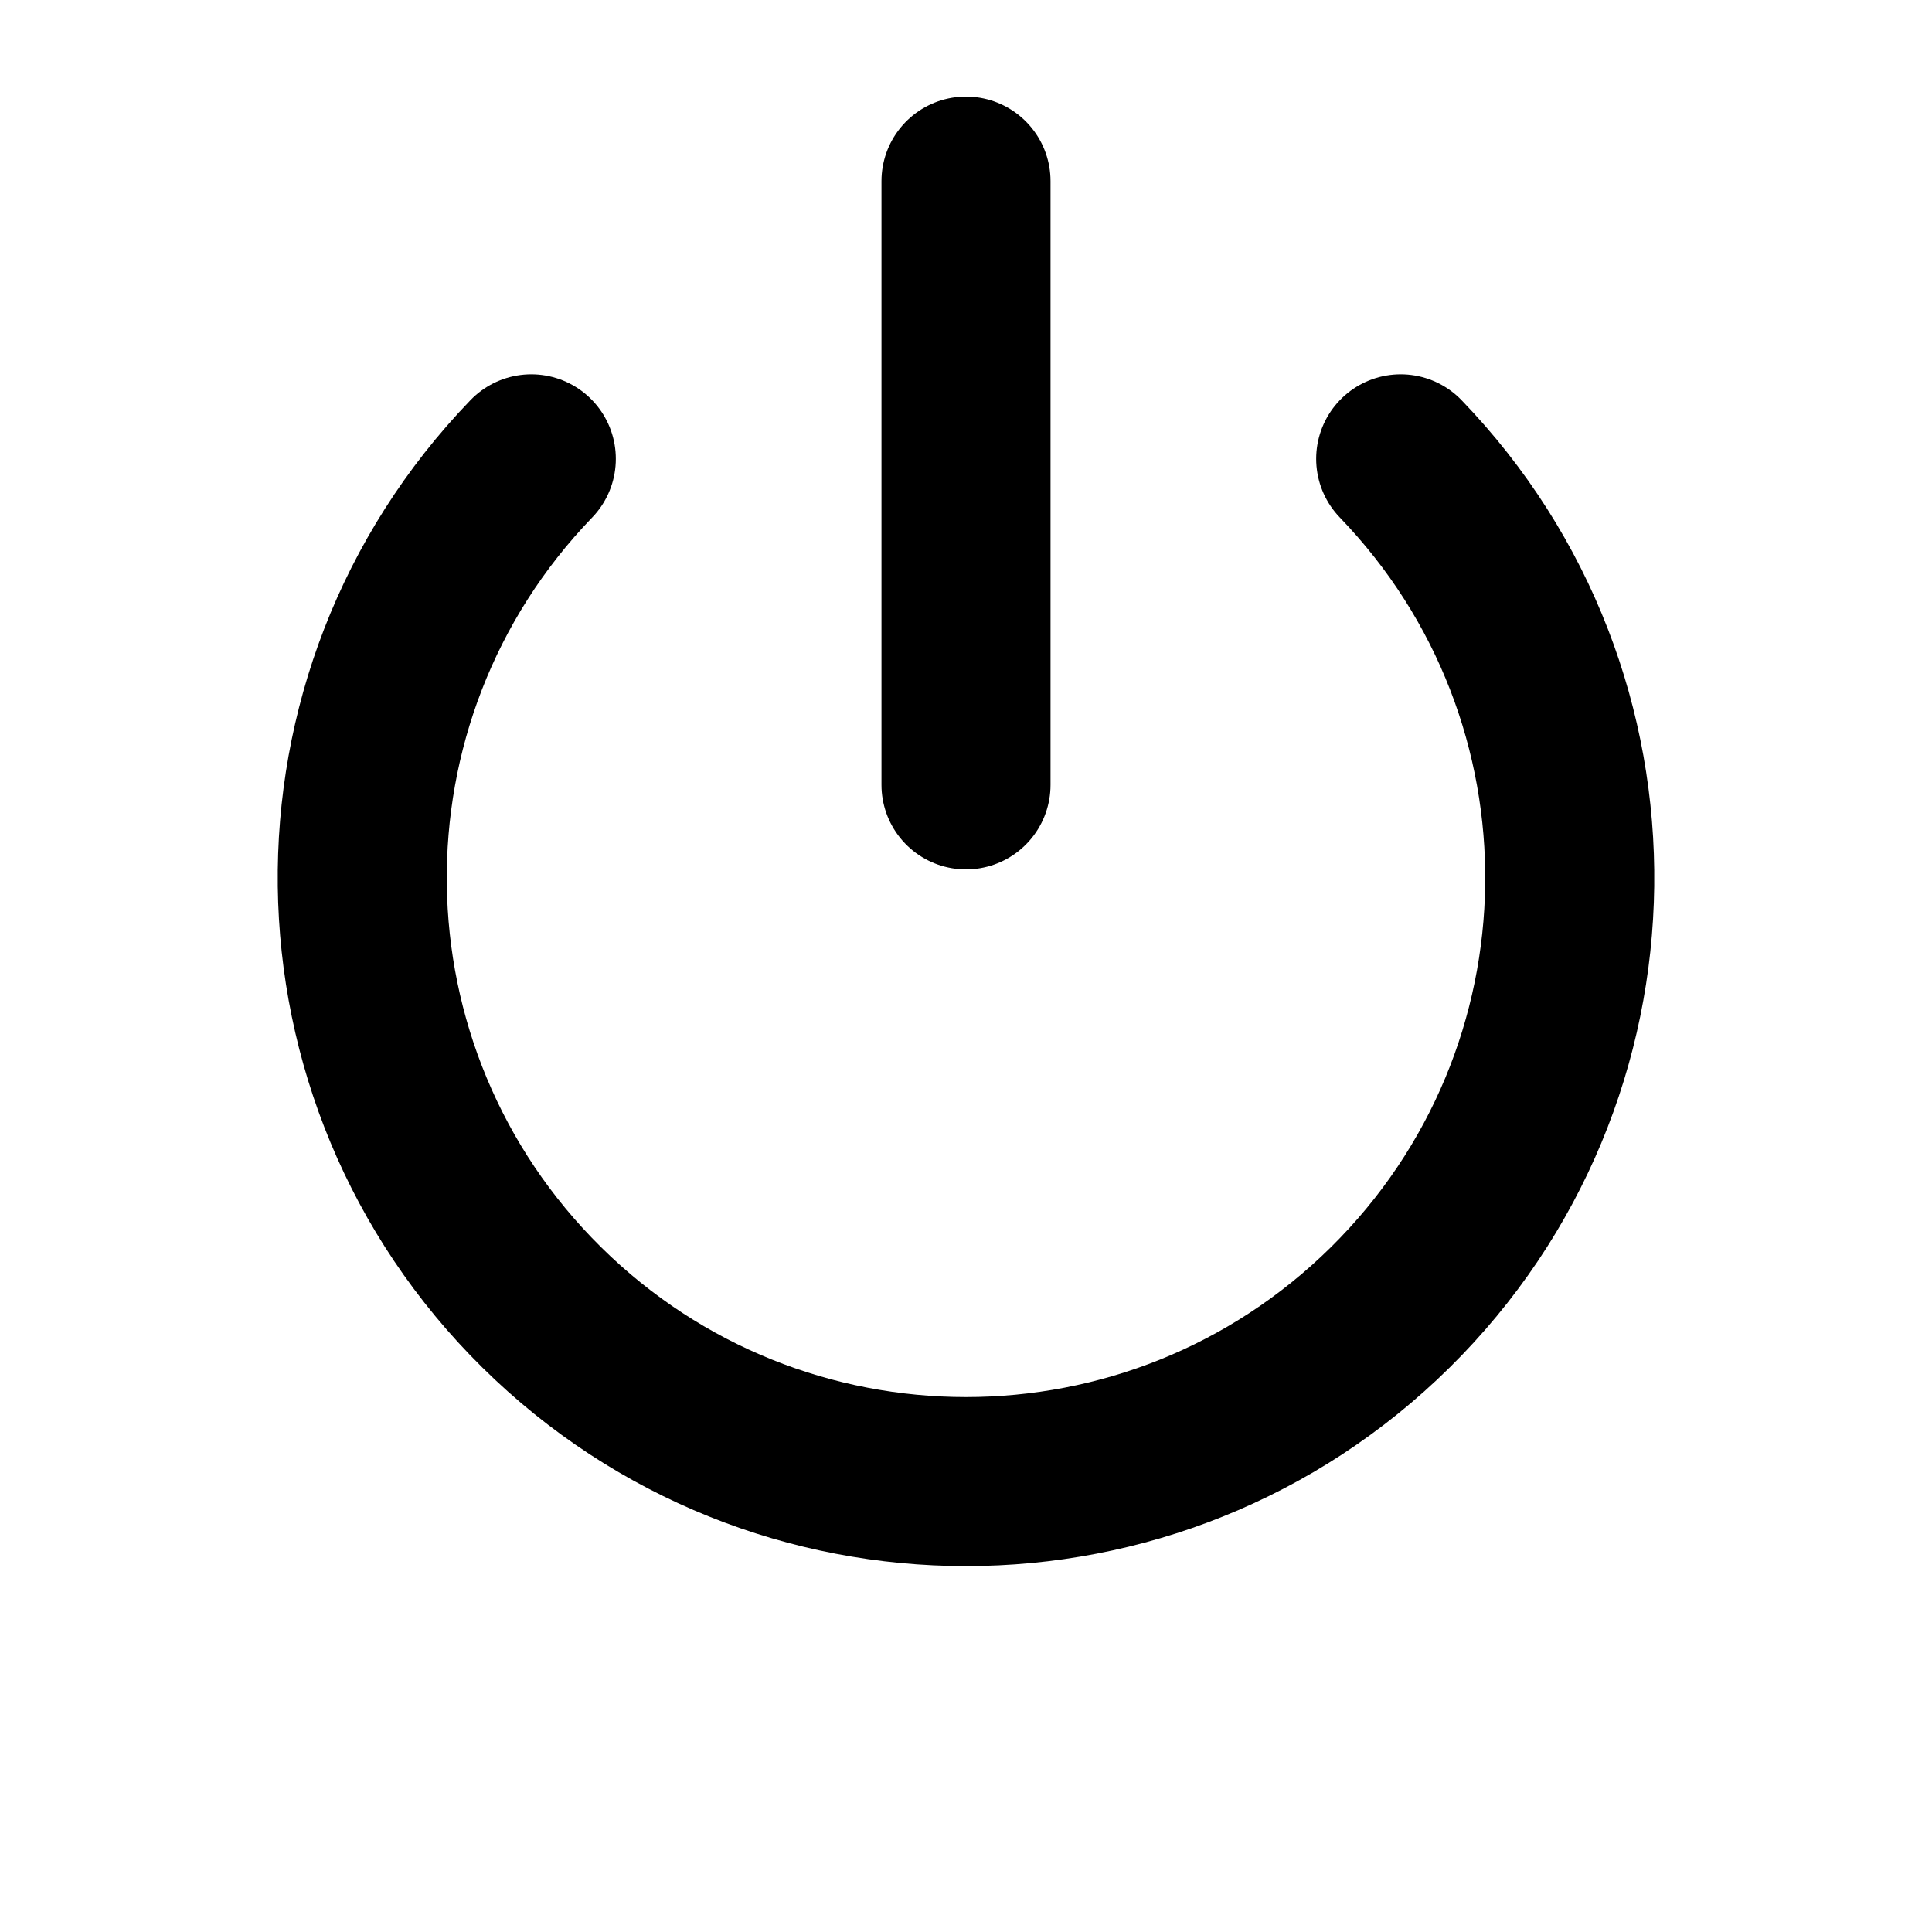
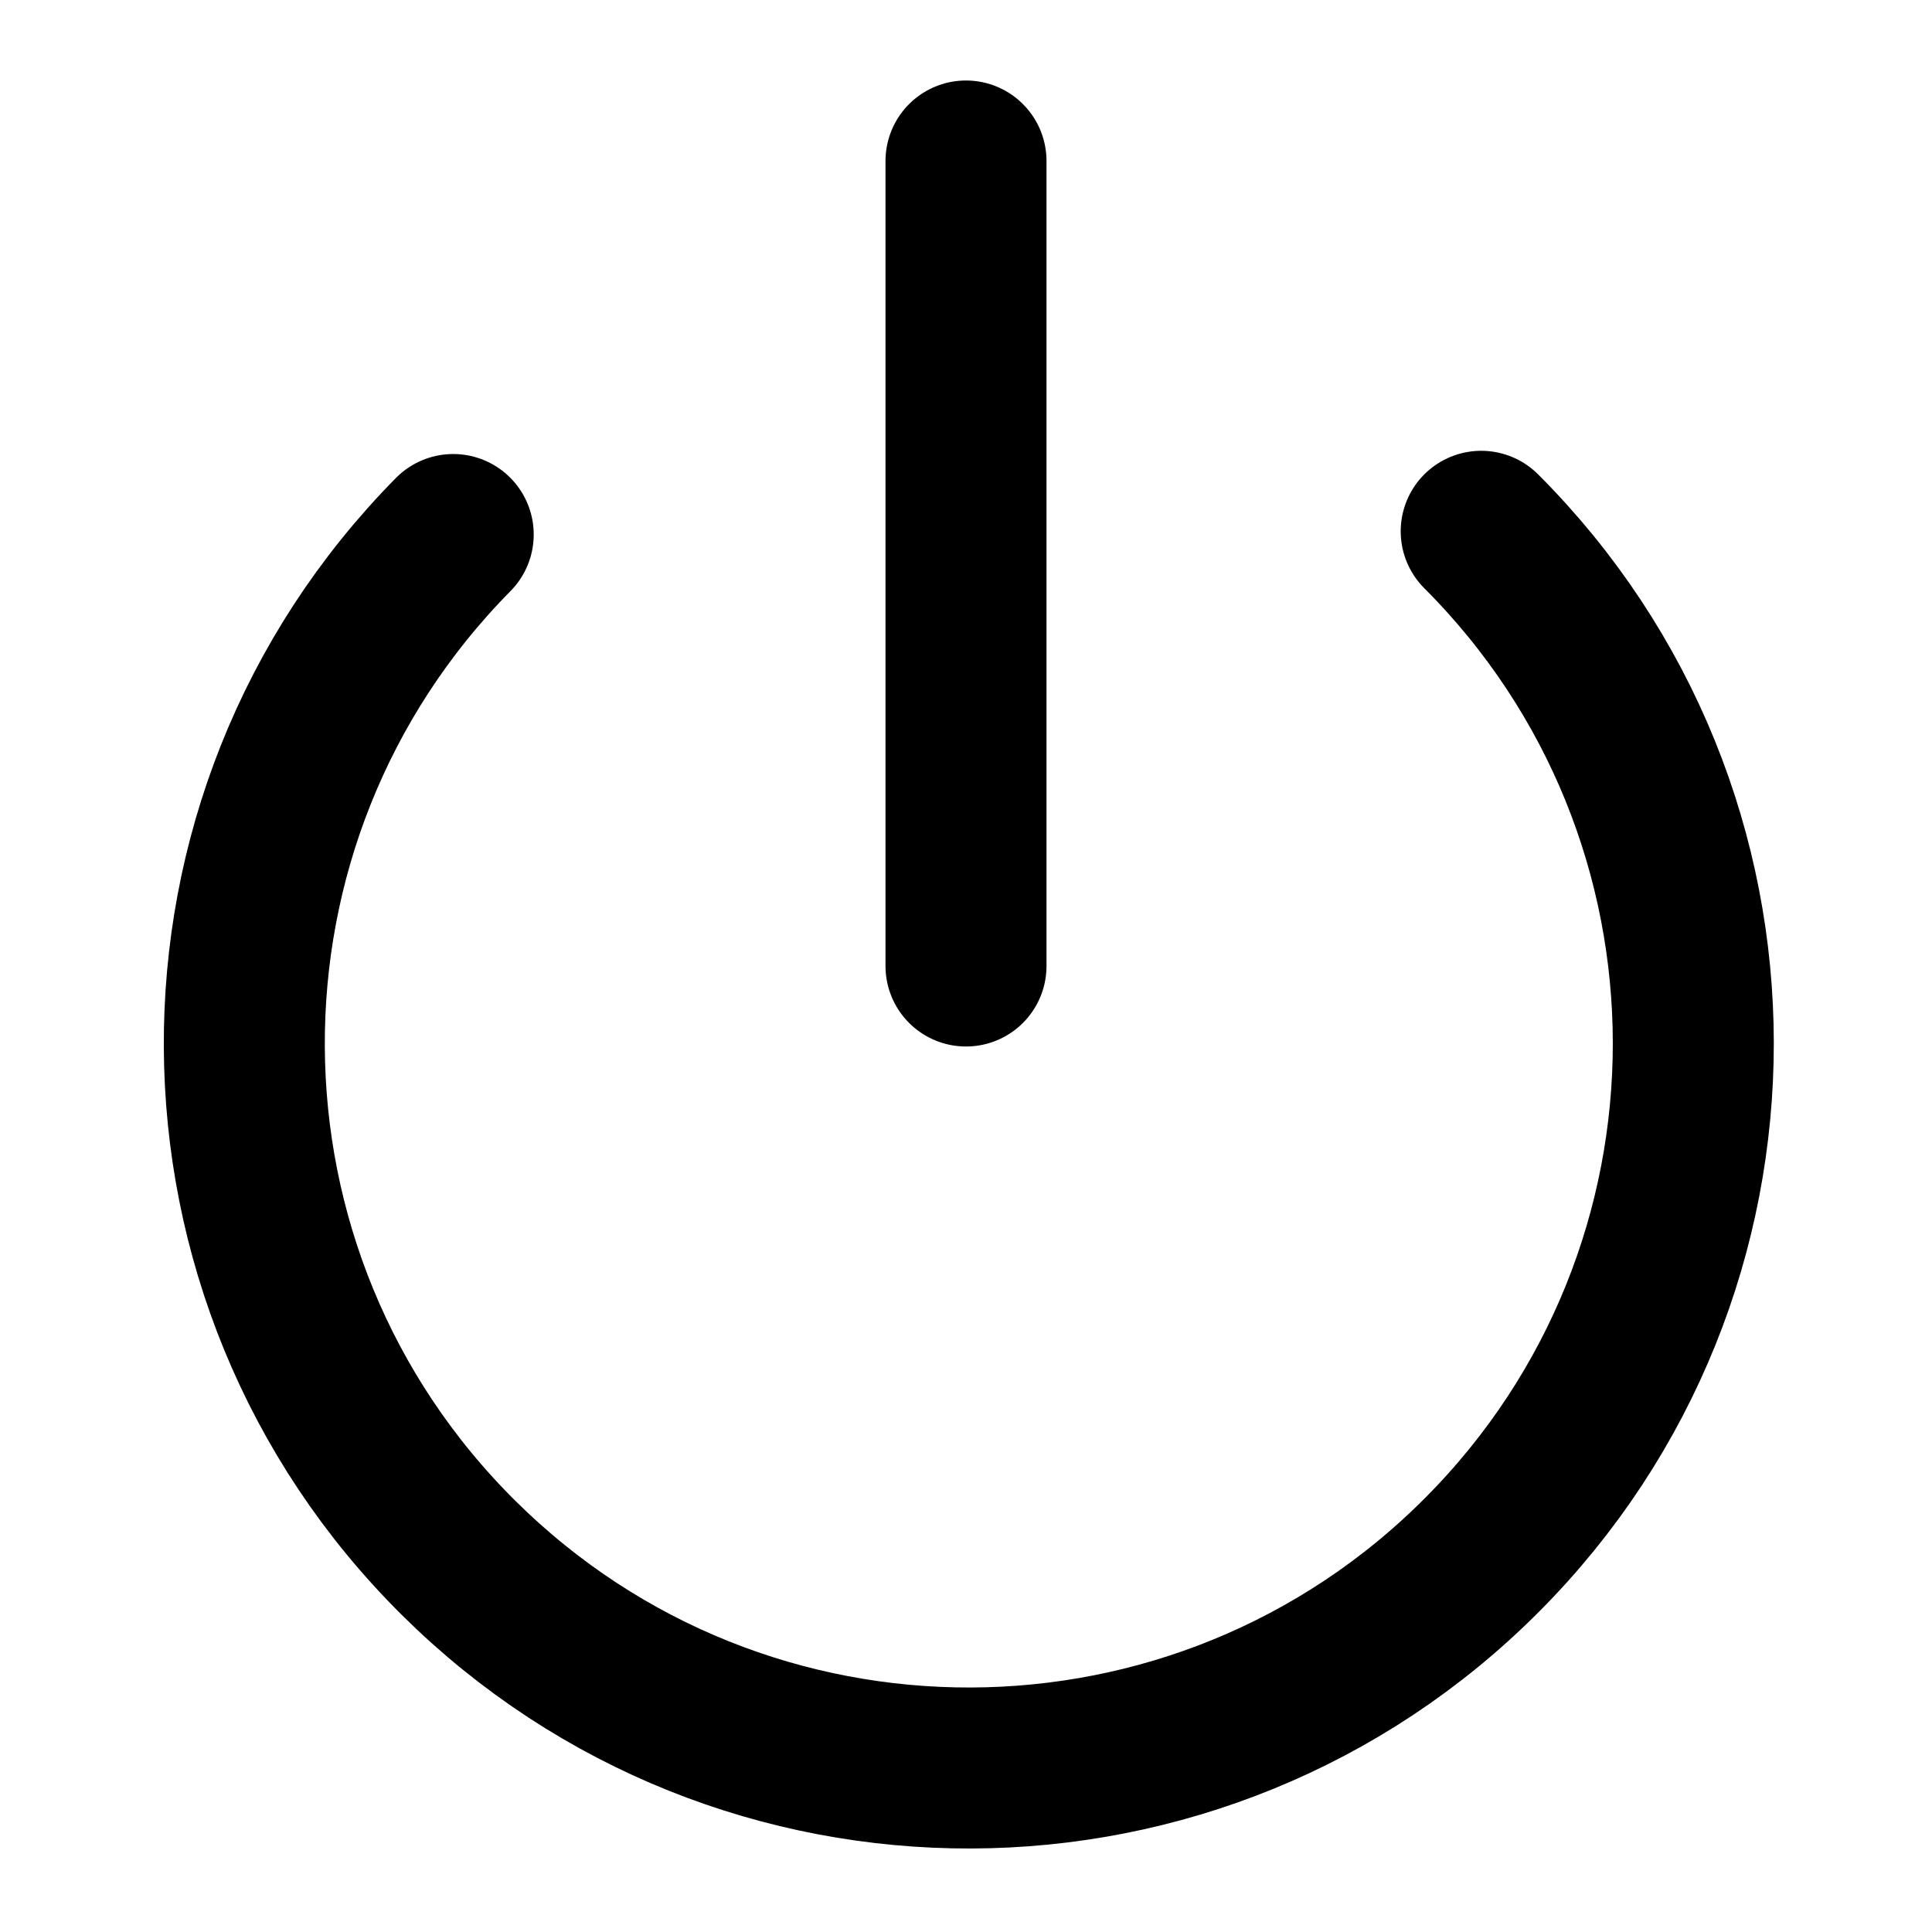
- <svg xmlns="http://www.w3.org/2000/svg" width="16" height="16" viewBox="0 0 16 16" fill="none" stroke="currentColor" stroke-width="1.4" stroke-linecap="round" stroke-linejoin="round">
-   <path d="M8 1.5v5" />
-   <path d="M11.6 3.8a5 5 0 1 1-7.2 0" />
+ <svg xmlns="http://www.w3.org/2000/svg" width="24" height="24" viewBox="0 0 24 24" fill="none" stroke="currentColor" stroke-width="2" stroke-linecap="round" stroke-linejoin="round">
+   <path d="M12 2v10" />
+   <path d="M18.4 6.6a9 9 0 1 1-12.77.04" />
</svg>
